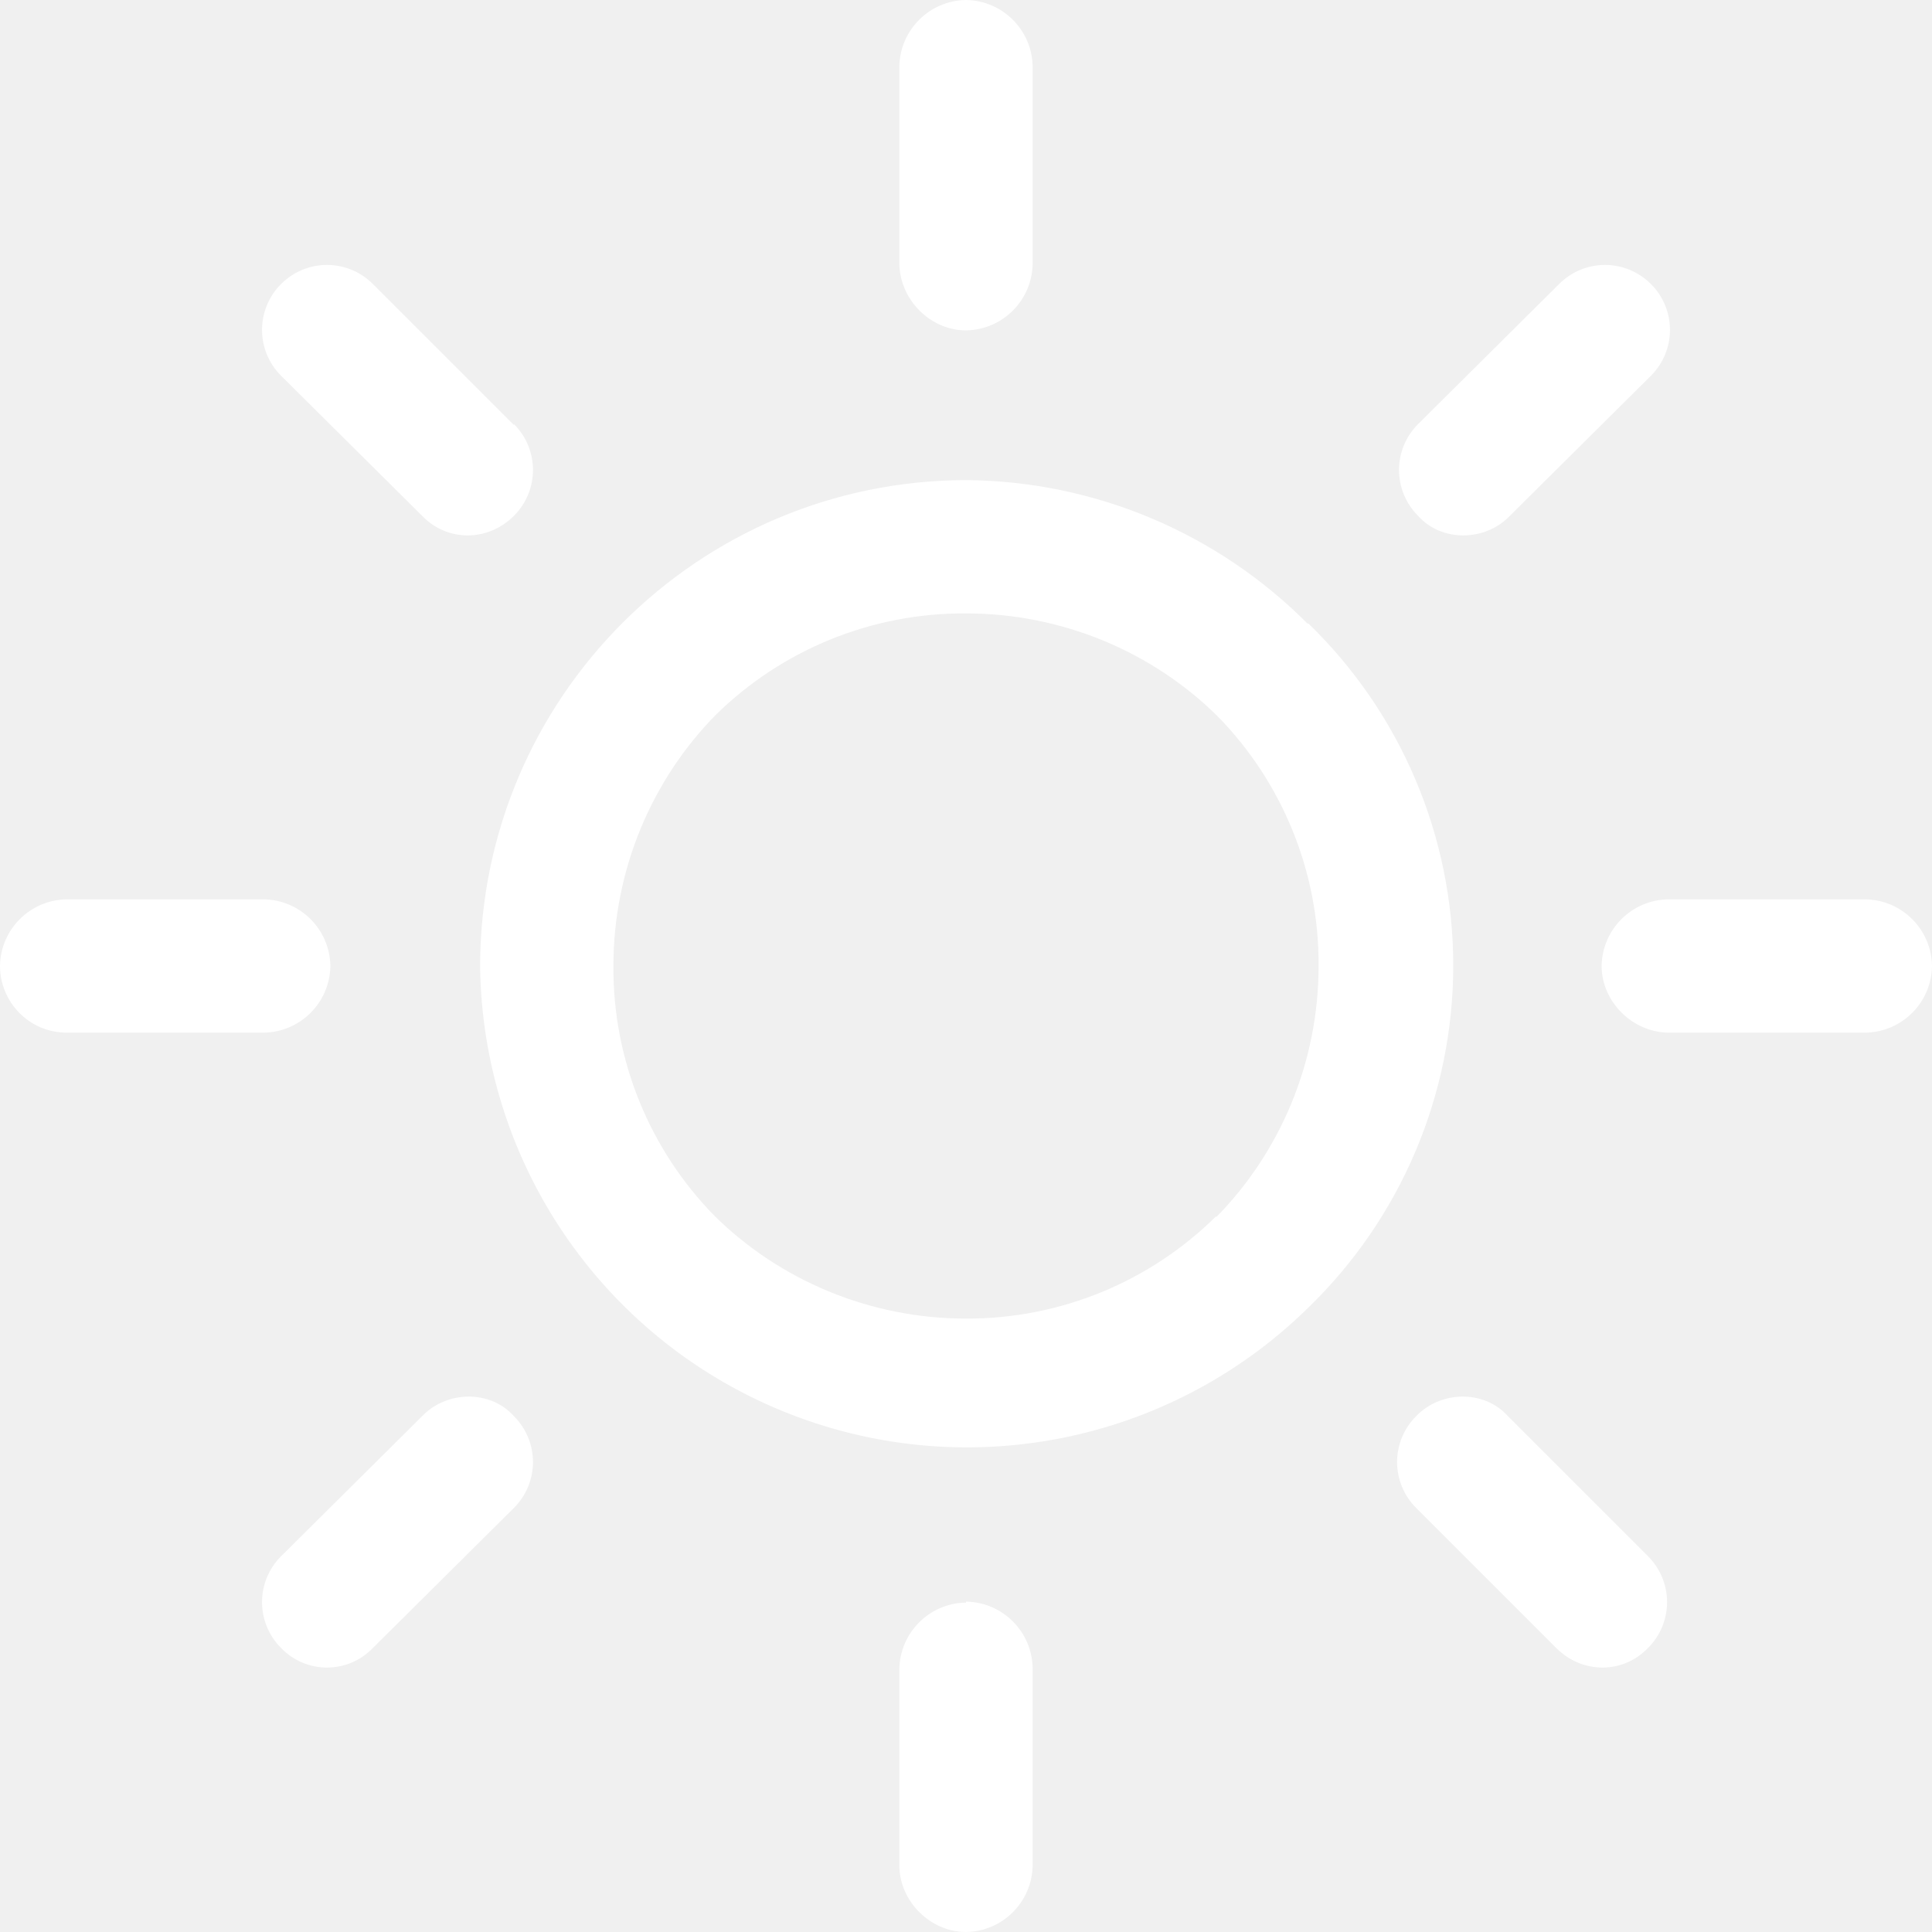
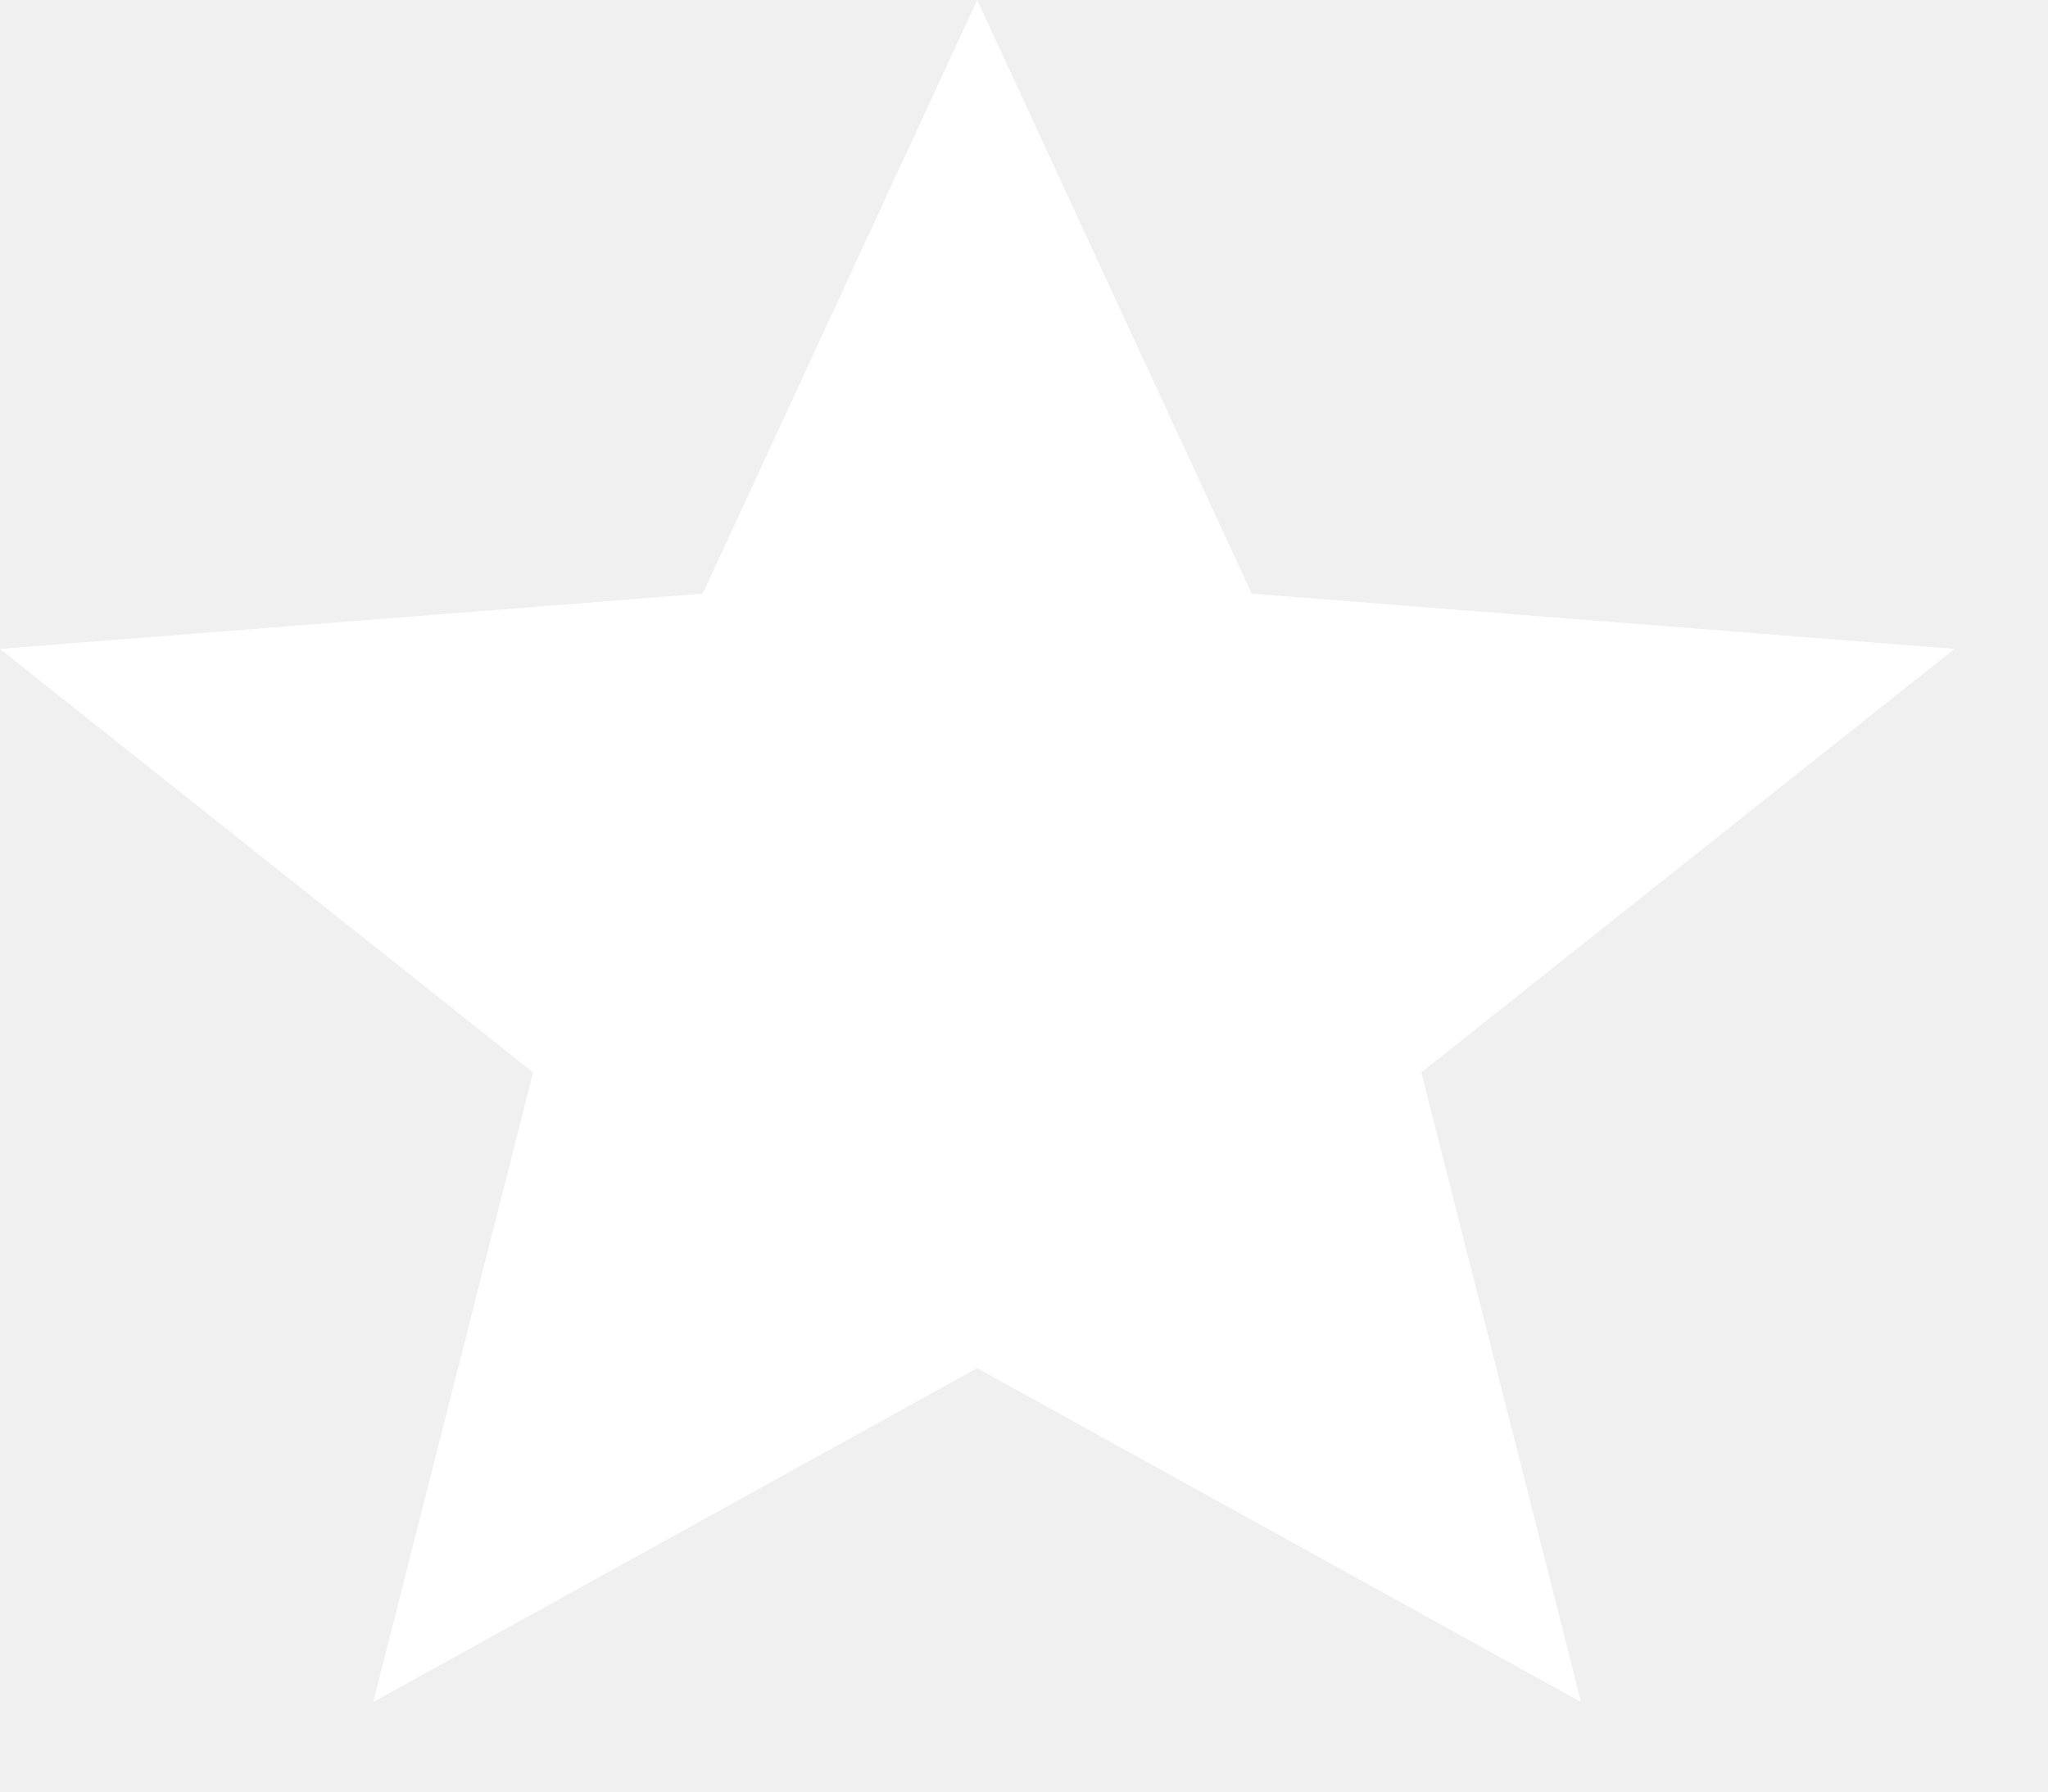
- <svg xmlns="http://www.w3.org/2000/svg" viewBox="0 0 20 20" fill="none">
-   <path d="M13.54 6.46a5.04 5.04 0 0 0-3.54-1.49 5.04 5.04 0 0 0-5.03 5.03 5.04 5.04 0 0 0 8.57 3.54 4.93 4.93 0 0 0 0-7.09Zm-.95 6.13a3.66 3.66 0 0 1-2.59 1.06c-1 0-1.93-.4-2.6-1.06a3.66 3.66 0 0 1-1.05-2.59c0-1 .4-1.93 1.06-2.6a3.66 3.66 0 0 1 2.59-1.05c1 0 1.93.4 2.6 1.06a3.66 3.66 0 0 1 1.05 2.59c0 1-.4 1.93-1.06 2.6Zm6.72-3.28h-2.03a.7.7 0 0 0-.7.69c0 .37.32.69.7.69h2.03a.7.7 0 0 0 .69-.69.7.7 0 0 0-.69-.69Zm-9.31 7.28a.7.7 0 0 0-.69.69v2.03c0 .37.32.69.69.69a.7.7 0 0 0 .69-.69v-2.03a.7.7 0 0 0-.69-.7Zm7.06-.48-1.45-1.45c-.24-.27-.69-.27-.95 0a.67.67 0 0 0 0 .95l1.45 1.45c.27.27.69.27.95 0a.67.67 0 0 0 0-.95Zm-7.06-16.11a.7.7 0 0 0-.69.69v2.03c0 .38.32.7.69.7a.7.7 0 0 0 .69-.7v-2.03a.7.7 0 0 0-.69-.69Zm7.09 2.94a.67.67 0 0 0-.95 0l-1.46 1.45a.67.67 0 0 0 0 .95c.24.27.69.27.95 0l1.46-1.45a.67.67 0 0 0 0-.95Zm-14.37 6.37h-2.03a.7.7 0 0 0-.69.69c0 .37.3.69.69.69h2.03a.7.7 0 0 0 .7-.69.7.7 0 0 0-.7-.69Zm2.6 5.35c-.24-.27-.69-.27-.95 0l-1.46 1.45a.67.67 0 0 0 0 .95c.26.27.69.27.95 0l1.46-1.45a.67.67 0 0 0 0-.95Zm0-10.26-1.46-1.46a.67.67 0 0 0-.95 0 .67.67 0 0 0 0 .95l1.46 1.45c.26.27.68.27.95 0a.67.67 0 0 0 0-.95Z" fill="#fff" />
+ <svg xmlns="http://www.w3.org/2000/svg" width="16" height="14" viewBox="0 0 16 14" fill="none">
+   <path d="M7.634 10.691L12.352 13.3L11.104 8.38L15.269 5.071L9.779 4.639L7.634 0L5.49 4.639L0 5.071L4.165 8.38L2.916 13.3L7.634 10.691Z" fill="white" />
</svg>
